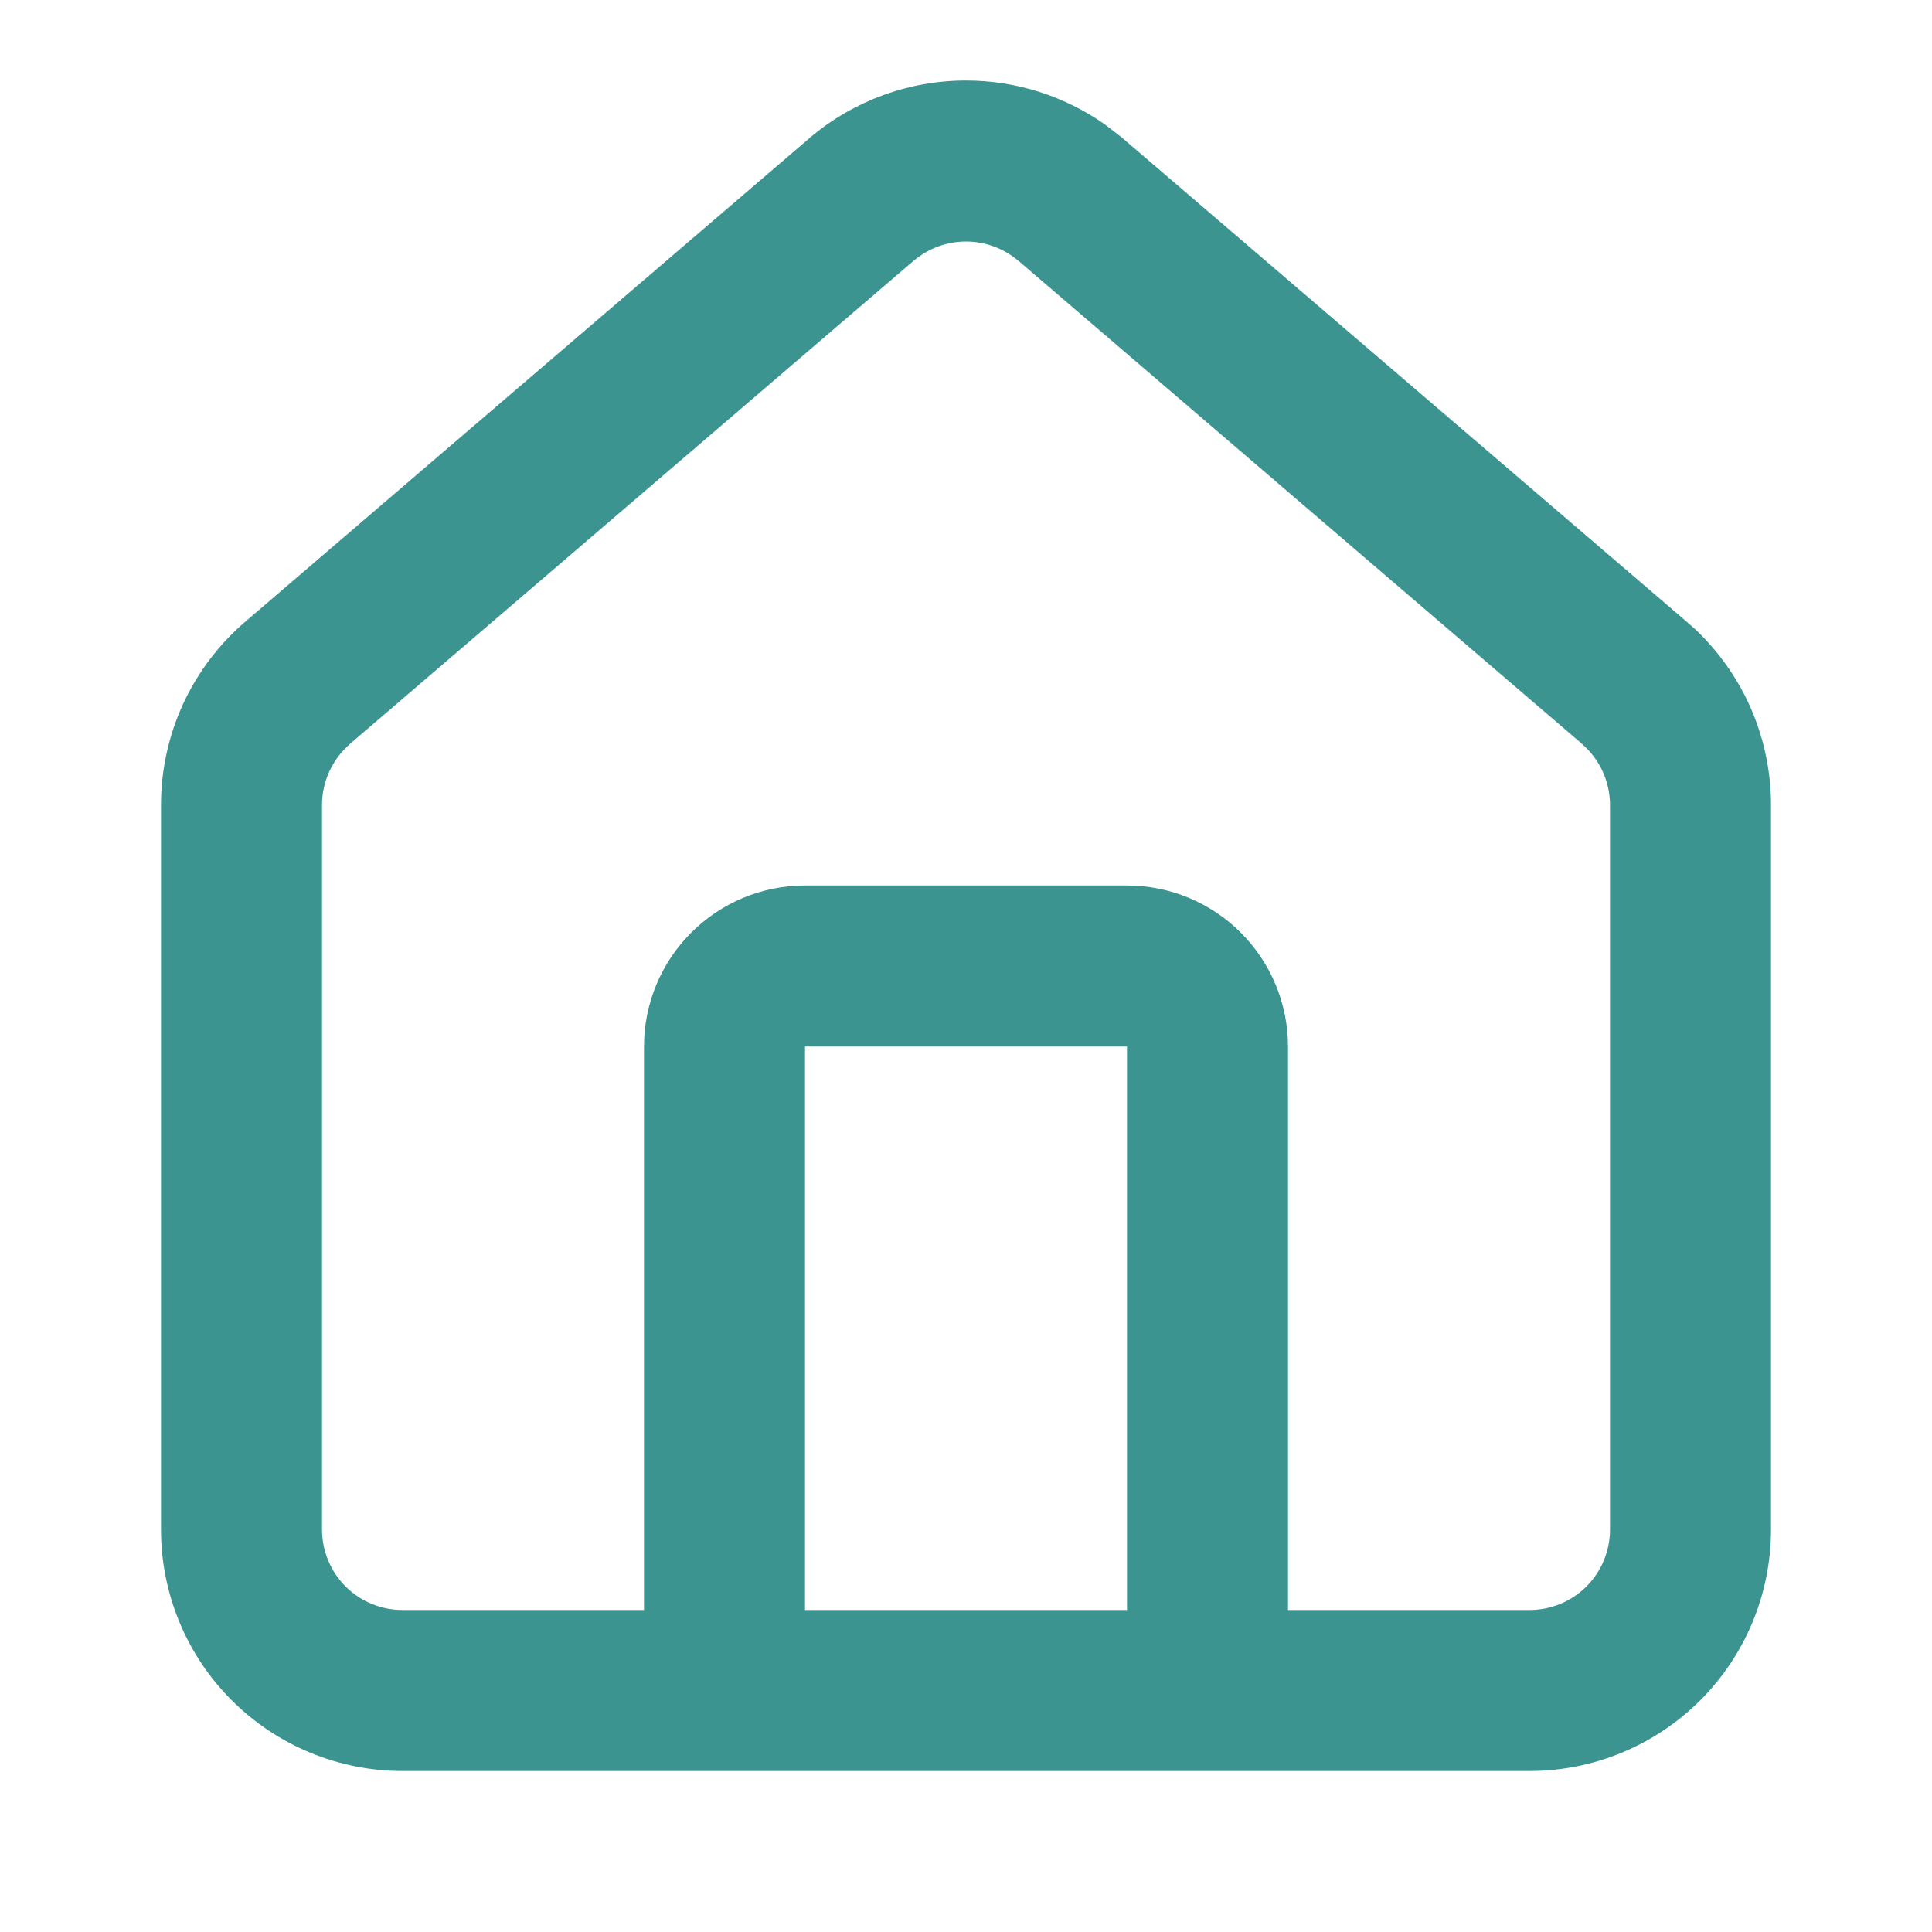
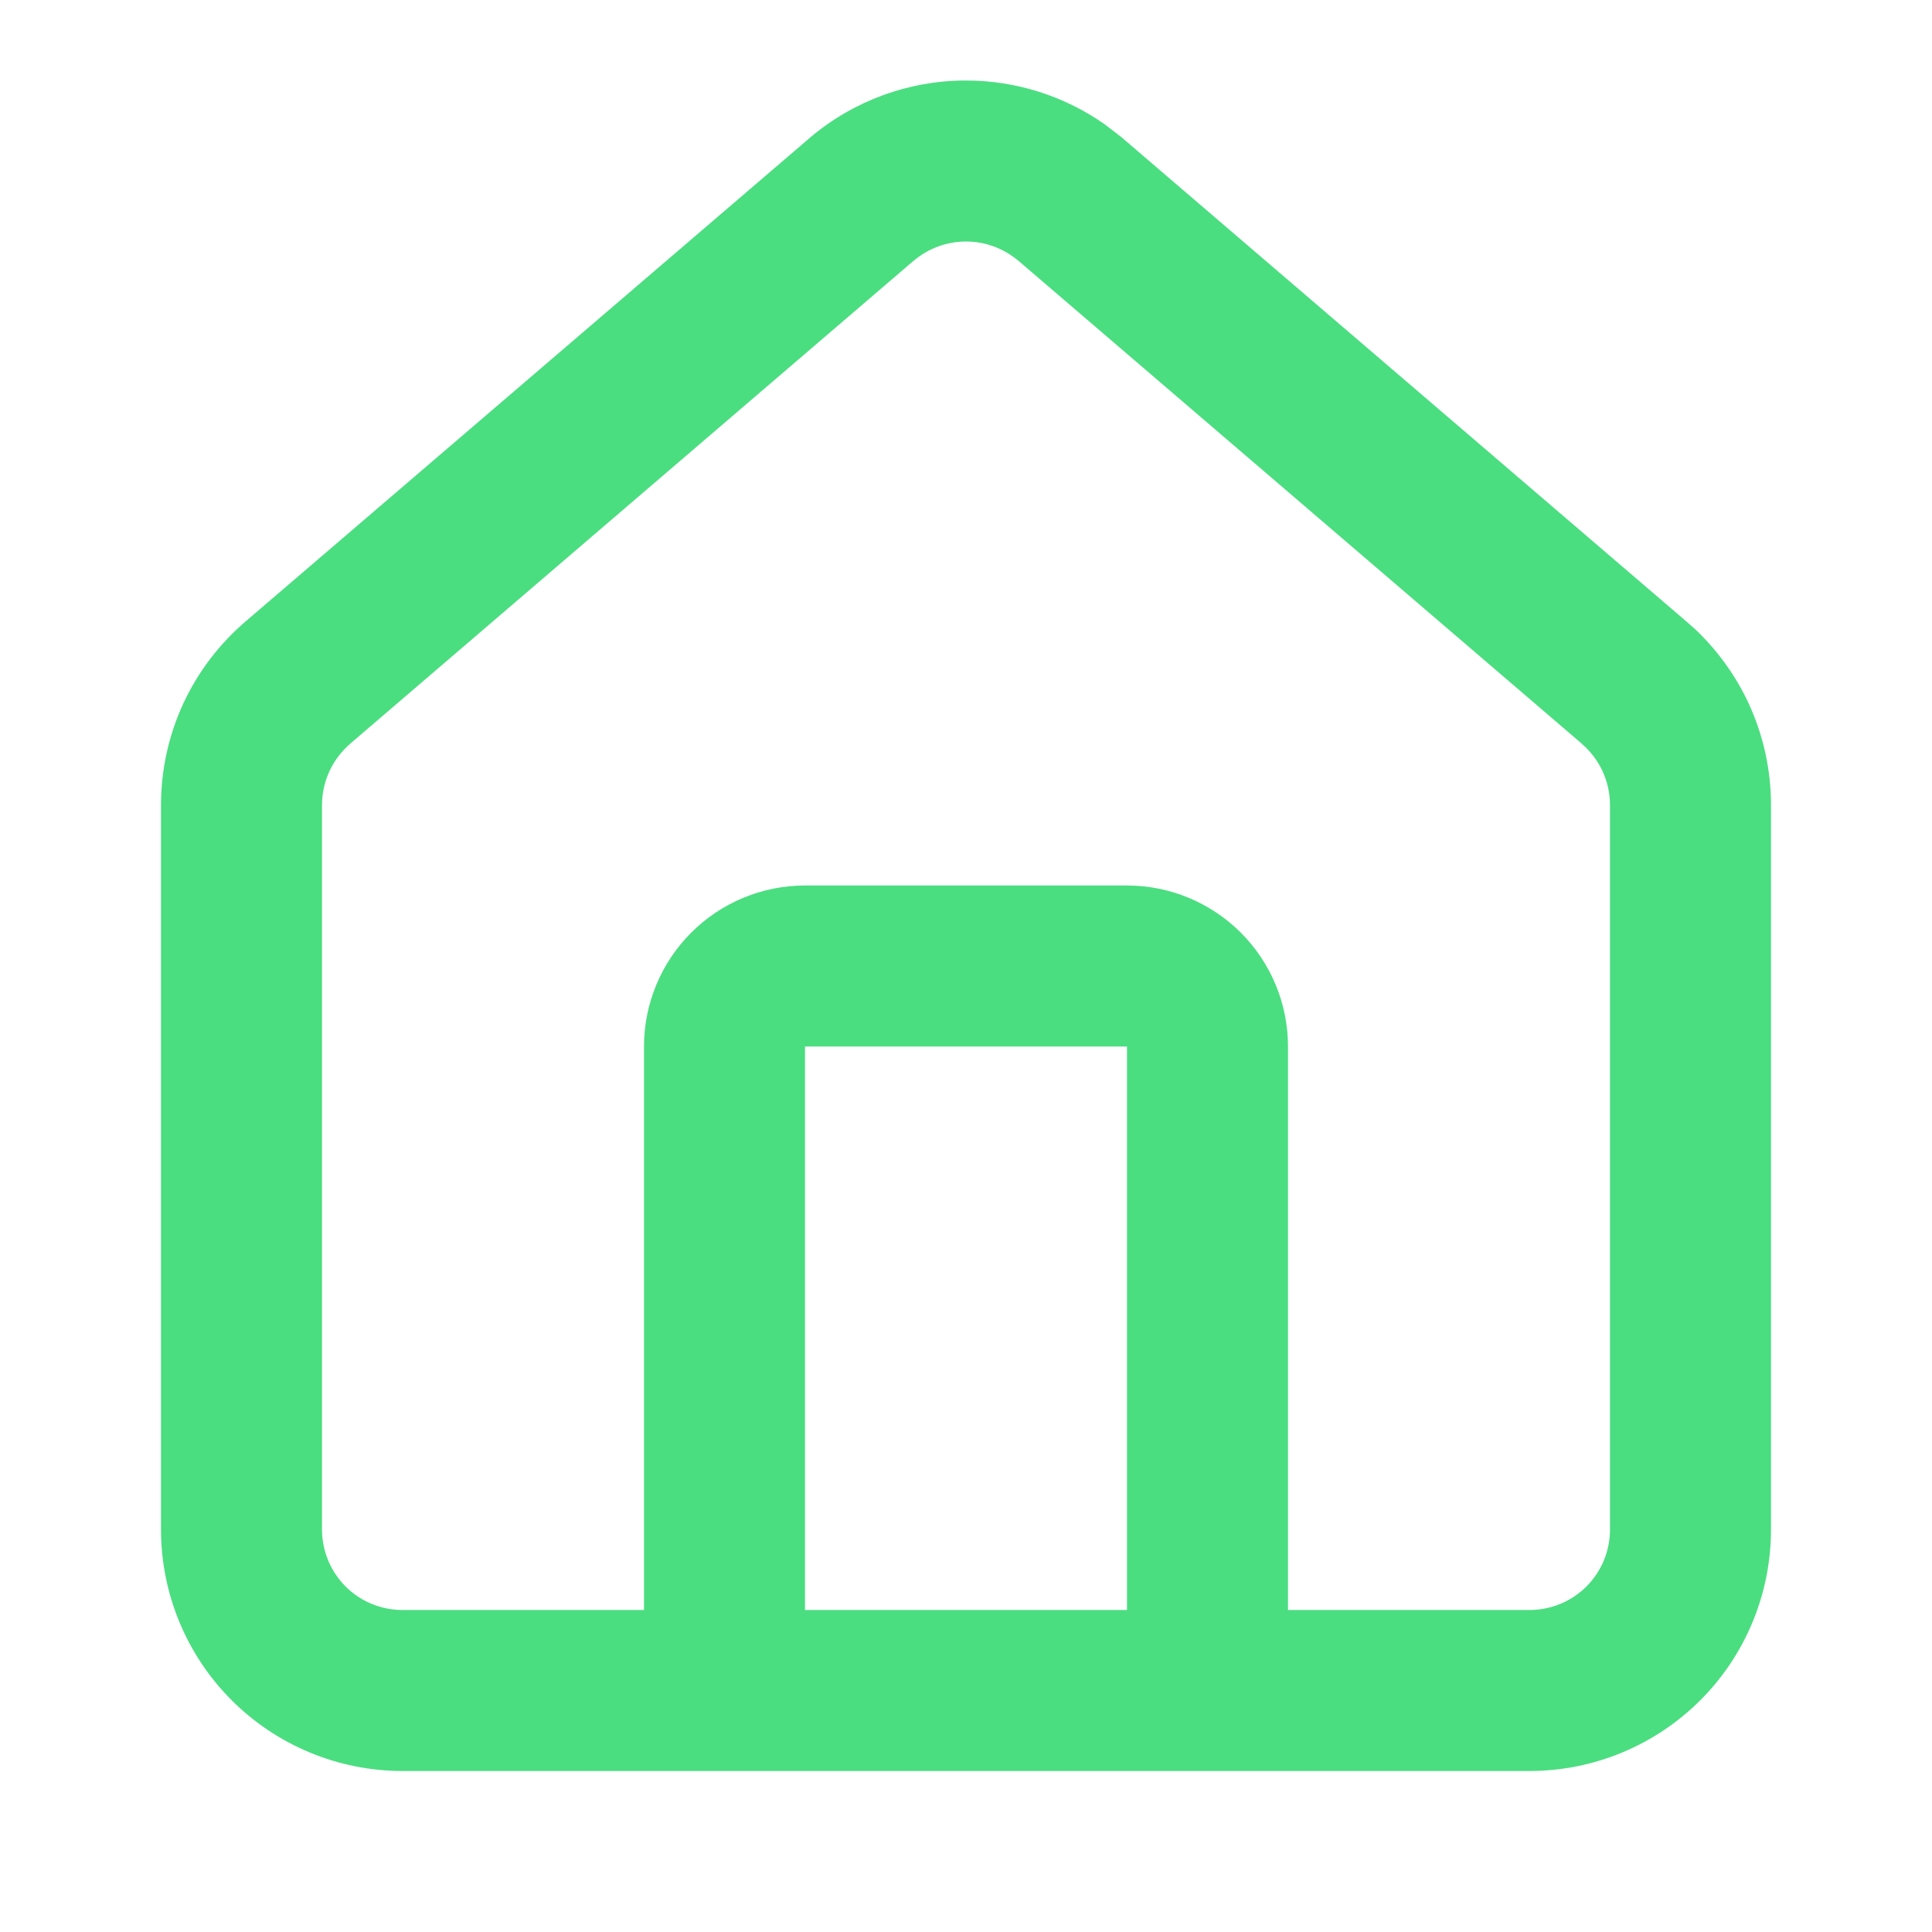
<svg xmlns="http://www.w3.org/2000/svg" width="24" height="24" viewBox="0 0 24 24" fill="none">
-   <path d="M12 1C12.62 1 13.223 1.192 13.727 1.547L13.937 1.709L13.941 1.713L20.936 7.709L21.059 7.817C21.335 8.079 21.561 8.391 21.722 8.737C21.905 9.133 22 9.564 22 10V19C22 19.796 21.684 20.56 21.121 21.122C20.558 21.684 19.795 22 19 22H5C4.205 22 3.441 21.684 2.879 21.122C2.316 20.56 2 19.796 2 19V10C2 9.564 2.095 9.133 2.278 8.737C2.462 8.342 2.73 7.991 3.063 7.709L10.059 1.713L10.063 1.709C10.605 1.251 11.291 1 12 1ZM12 3C11.764 3 11.535 3.084 11.354 3.236L11.354 3.235L4.359 9.231L4.354 9.236C4.244 9.33 4.154 9.447 4.093 9.579C4.032 9.711 4 9.855 4 10V19C4 19.265 4.106 19.521 4.293 19.708C4.48 19.895 4.735 20 5 20H8V13C8 12.47 8.211 11.961 8.586 11.586C8.961 11.211 9.47 11 10 11H14C14.53 11 15.039 11.211 15.414 11.586C15.789 11.961 16 12.47 16 13V20H19C19.265 20 19.52 19.895 19.707 19.708C19.895 19.521 20 19.265 20 19V10C20 9.855 19.968 9.711 19.907 9.579C19.846 9.447 19.756 9.33 19.645 9.236L19.641 9.231L12.646 3.235V3.236C12.465 3.084 12.236 3 12 3ZM10 20H14V13H10V20Z" fill="#3B948F" />
+   <path d="M12 1C12.62 1 13.223 1.192 13.727 1.547L13.937 1.709L13.941 1.713L20.936 7.709L21.059 7.817C21.335 8.079 21.561 8.391 21.722 8.737C21.905 9.133 22 9.564 22 10V19C22 19.796 21.684 20.56 21.121 21.122C20.558 21.684 19.795 22 19 22H5C4.205 22 3.441 21.684 2.879 21.122C2.316 20.56 2 19.796 2 19V10C2 9.564 2.095 9.133 2.278 8.737C2.462 8.342 2.73 7.991 3.063 7.709L10.059 1.713L10.063 1.709C10.605 1.251 11.291 1 12 1ZM12 3C11.764 3 11.535 3.084 11.354 3.236L11.354 3.235L4.359 9.231L4.354 9.236C4.244 9.33 4.154 9.447 4.093 9.579C4.032 9.711 4 9.855 4 10V19C4 19.265 4.106 19.521 4.293 19.708C4.48 19.895 4.735 20 5 20H8V13C8 12.47 8.211 11.961 8.586 11.586C8.961 11.211 9.47 11 10 11H14C14.53 11 15.039 11.211 15.414 11.586C15.789 11.961 16 12.47 16 13V20H19C19.265 20 19.52 19.895 19.707 19.708C19.895 19.521 20 19.265 20 19V10C20 9.855 19.968 9.711 19.907 9.579C19.846 9.447 19.756 9.33 19.645 9.236L19.641 9.231L12.646 3.235V3.236C12.465 3.084 12.236 3 12 3ZM10 20H14V13H10V20Z" fill="#4ADE80" />
</svg>
